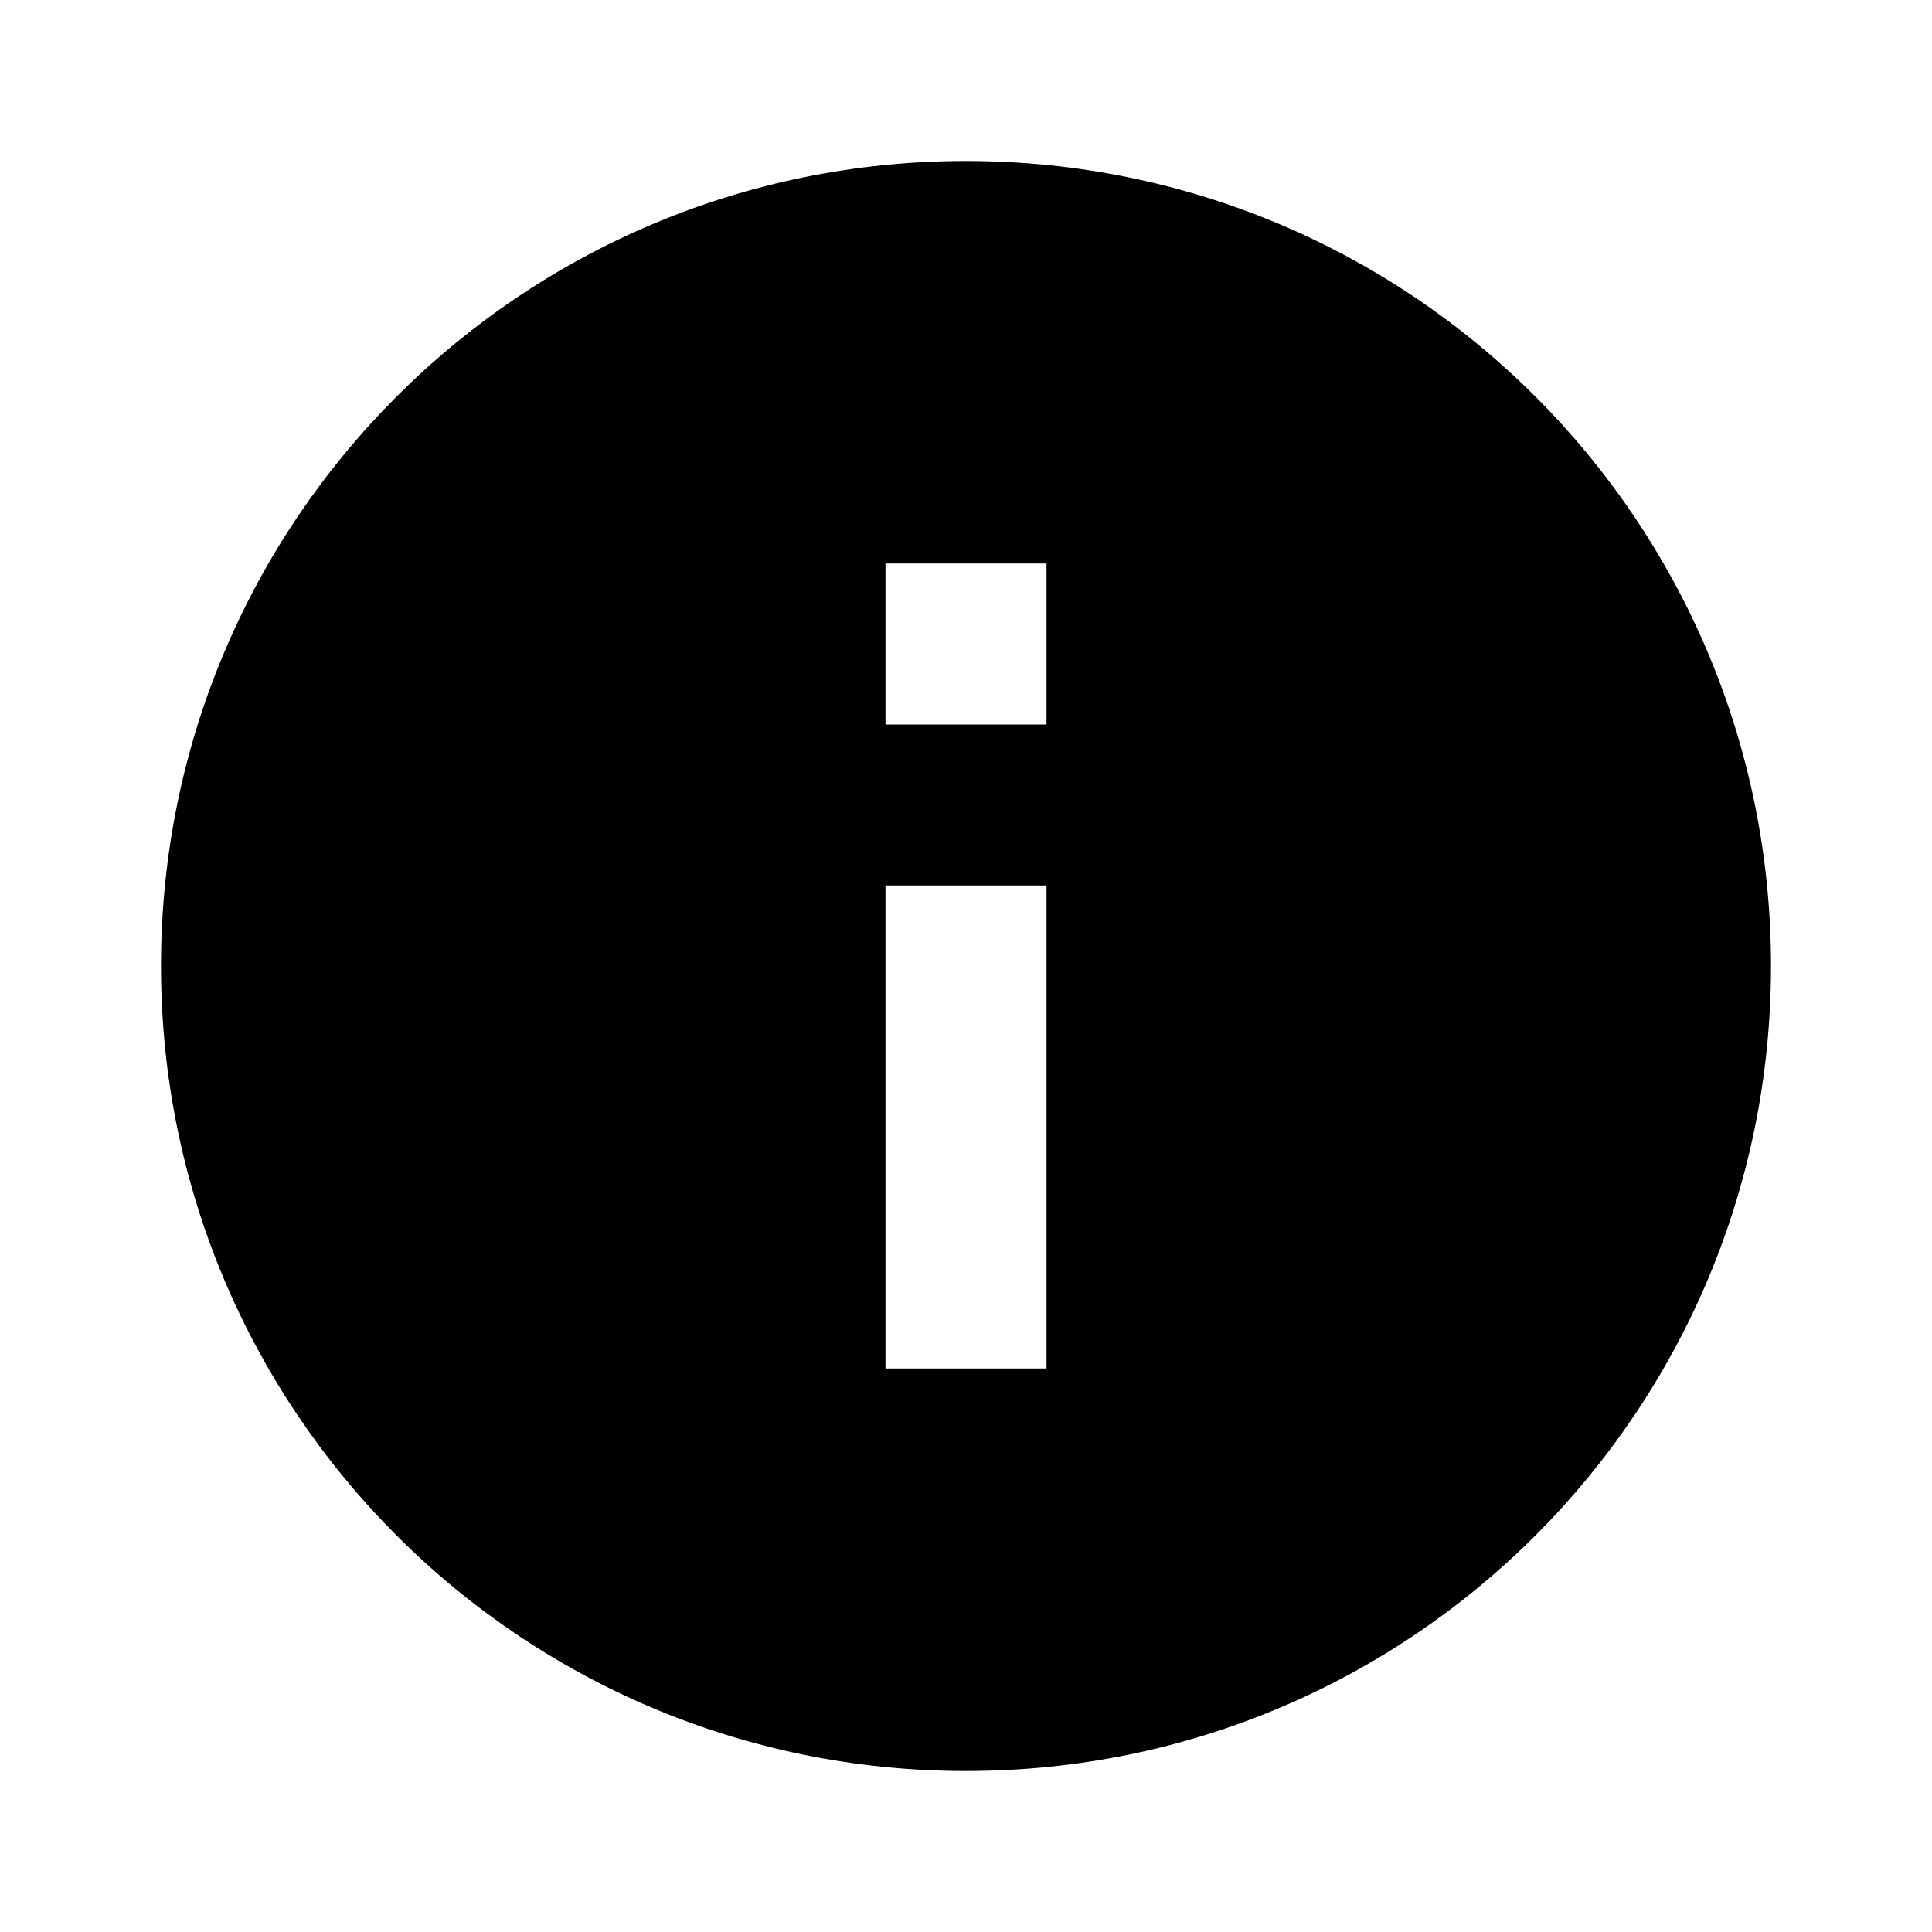
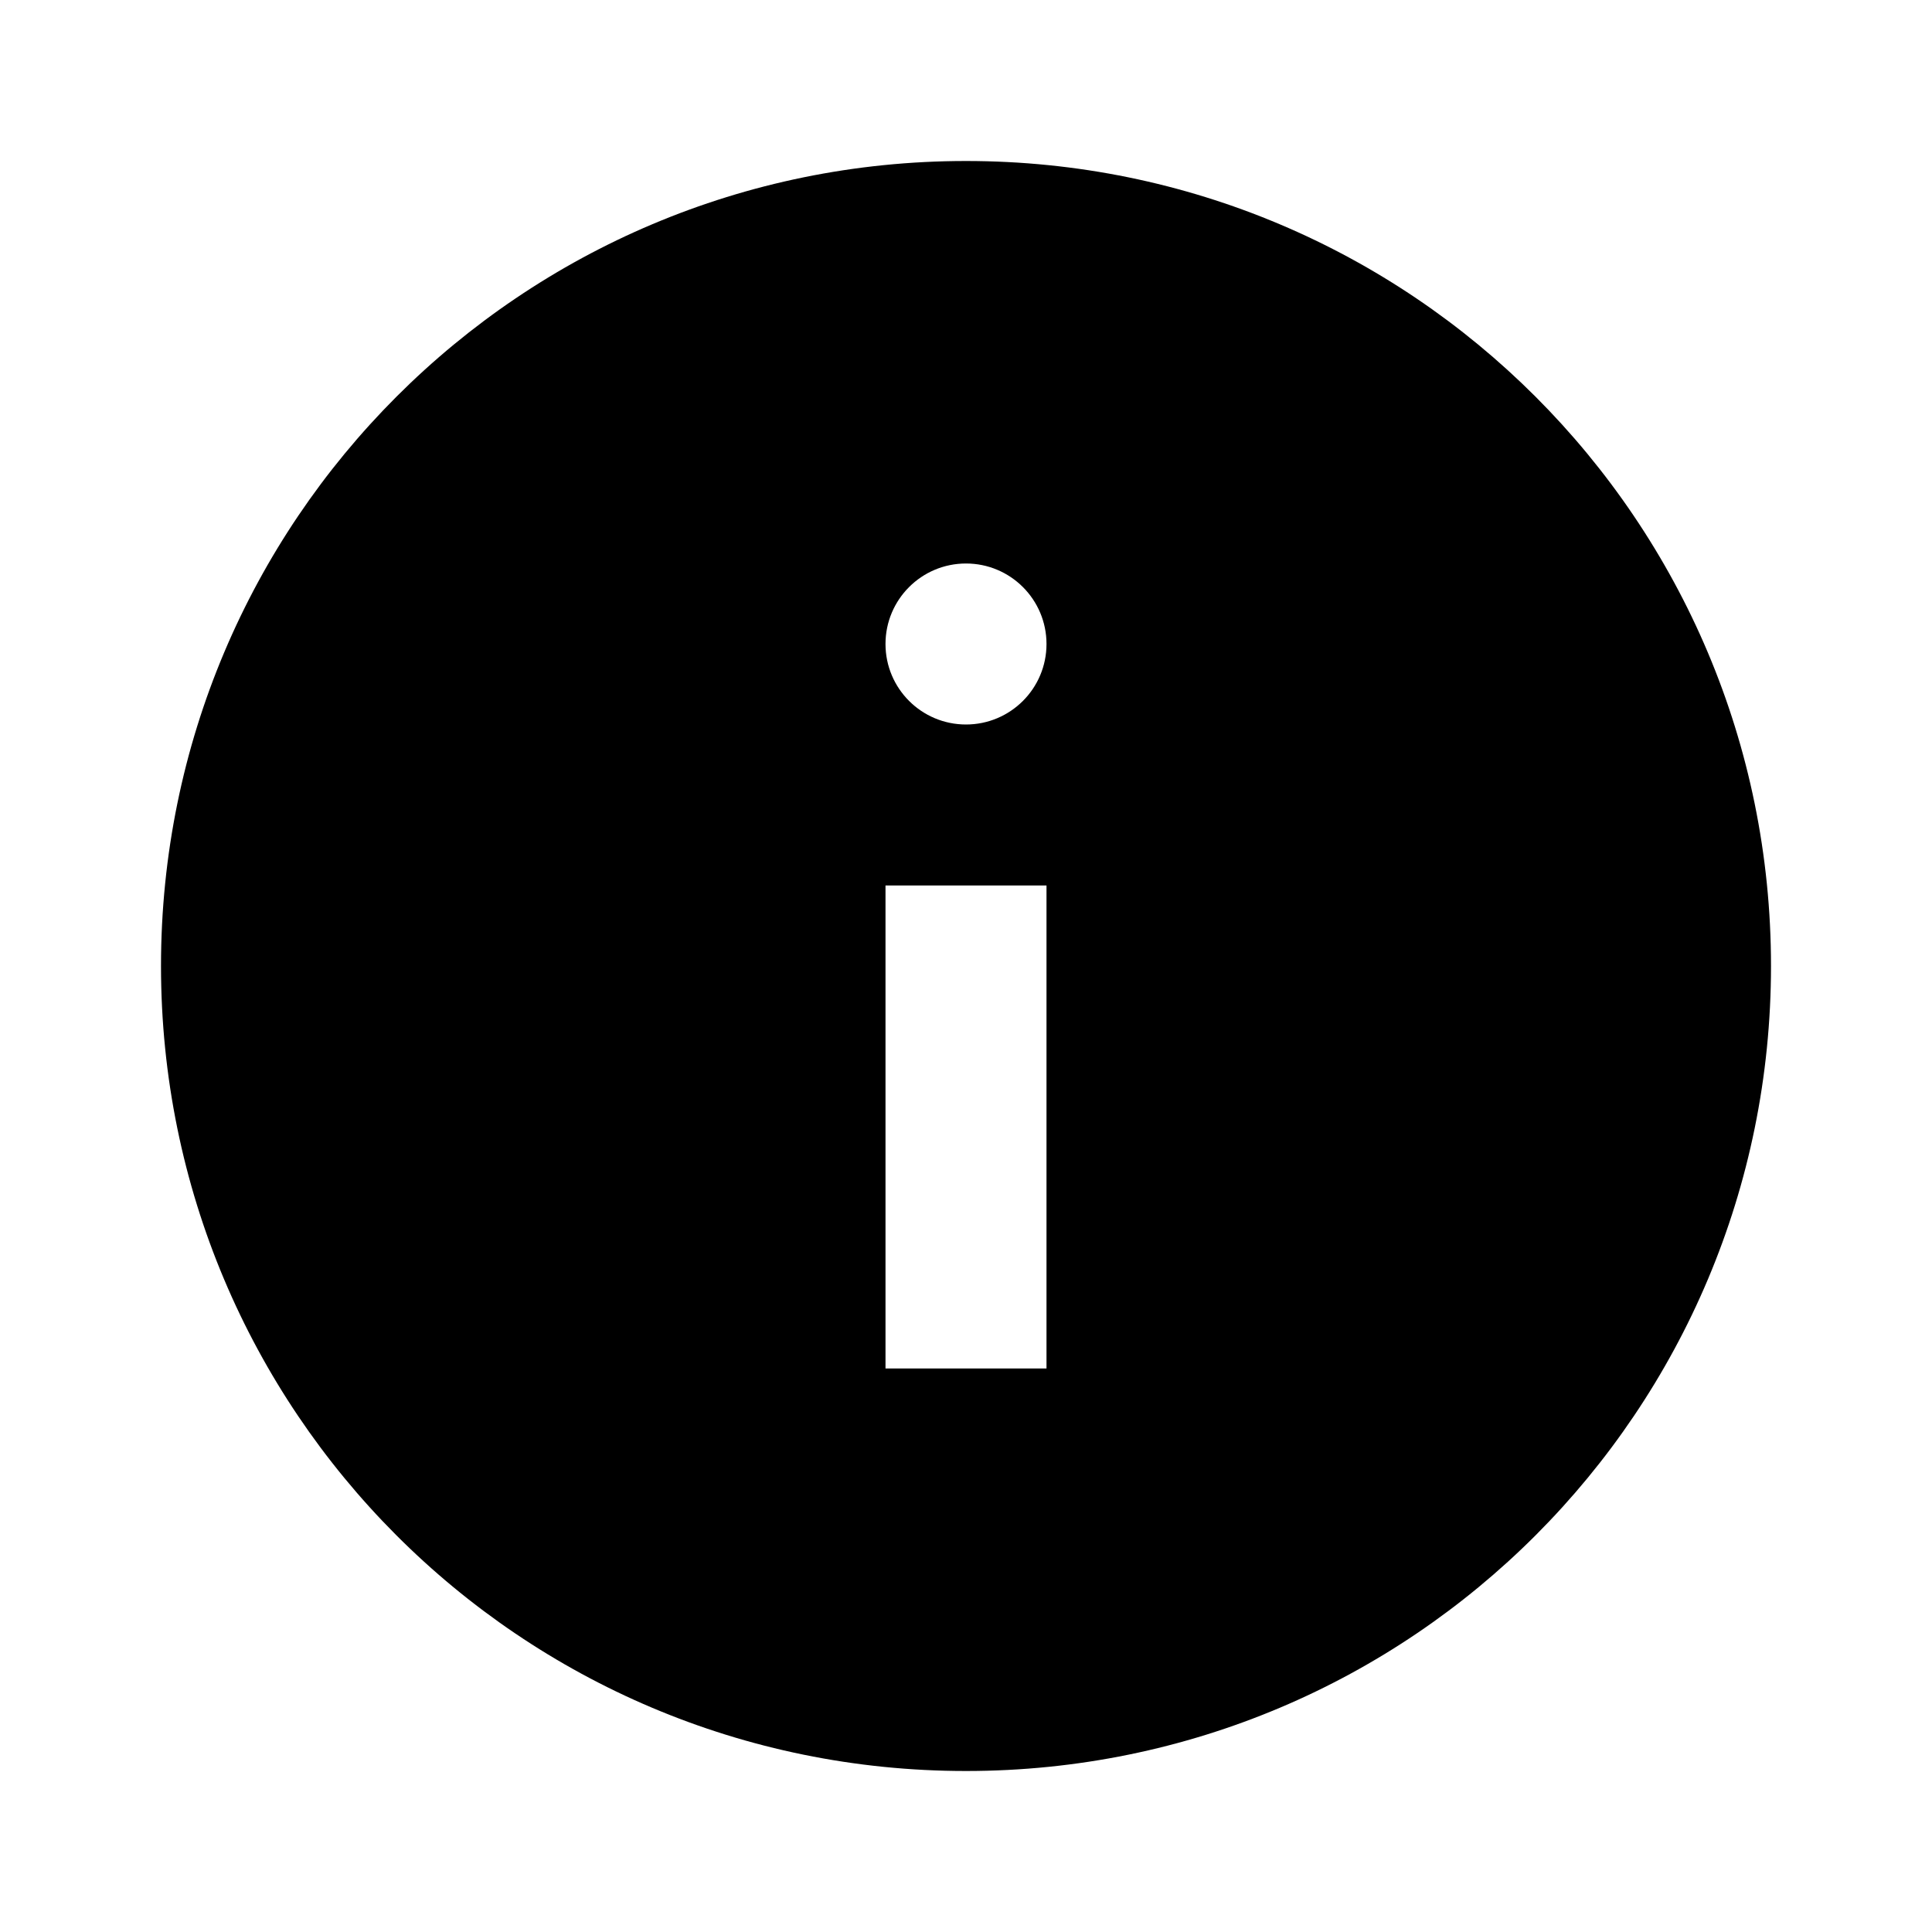
- <svg xmlns="http://www.w3.org/2000/svg" id="svg1" version="1.1" viewBox="0 0 24 24">
-   <path id="path1" d="m12 22c5.543 0 10-4.482 10-10 0-5.529-4.47-10-10-10-5.529 0-10 4.47-10 10 0 5.518 4.457 10 10 10zm1-5h-2v-6h2zm0-8h-2v-2h2z" />
+ <svg xmlns="http://www.w3.org/2000/svg" version="1.1" viewBox="0 0 24 24">
+   <path d="m12 2c-5.529 0-10 4.47-10 10 0 5.518 4.457 10 10 10 5.543 0 10-4.482 10-10 0-5.529-4.47-10-10-10zm0 5a1 1 0 0 1 1 1 1 1 0 0 1-1 1 1 1 0 0 1-1-1 1 1 0 0 1 1-1zm-1 4h2v6h-2v-6z" />
</svg>
